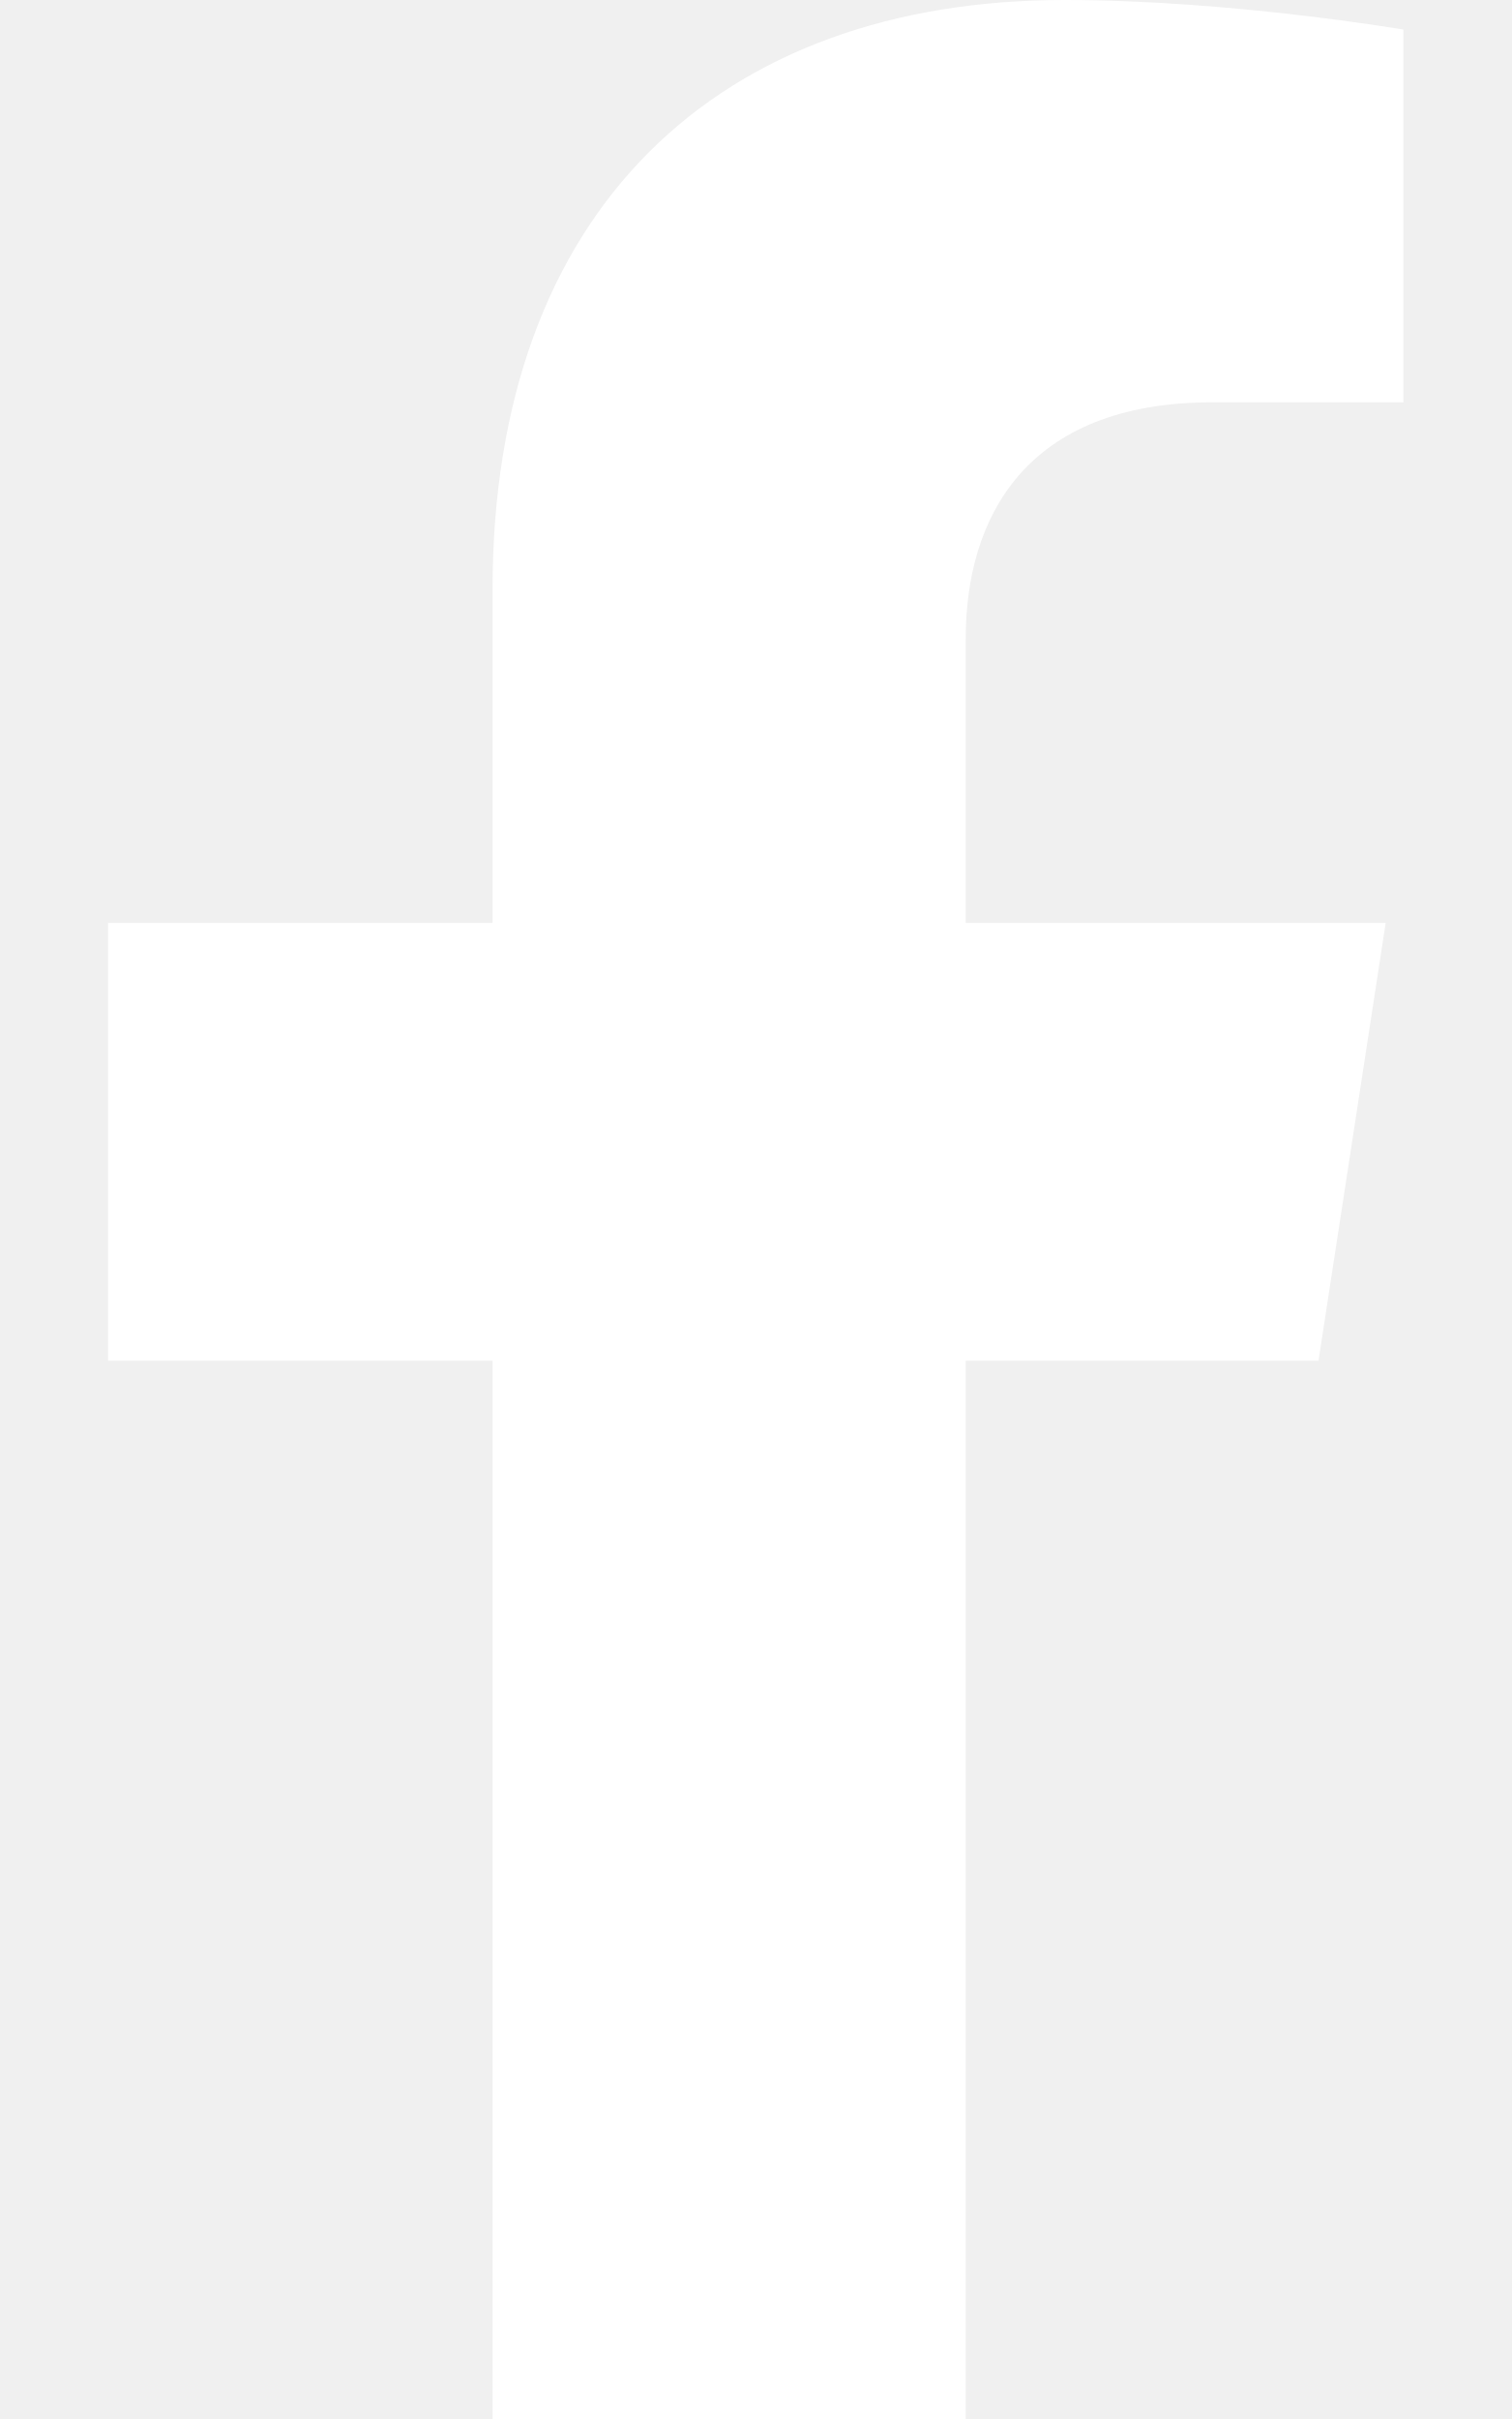
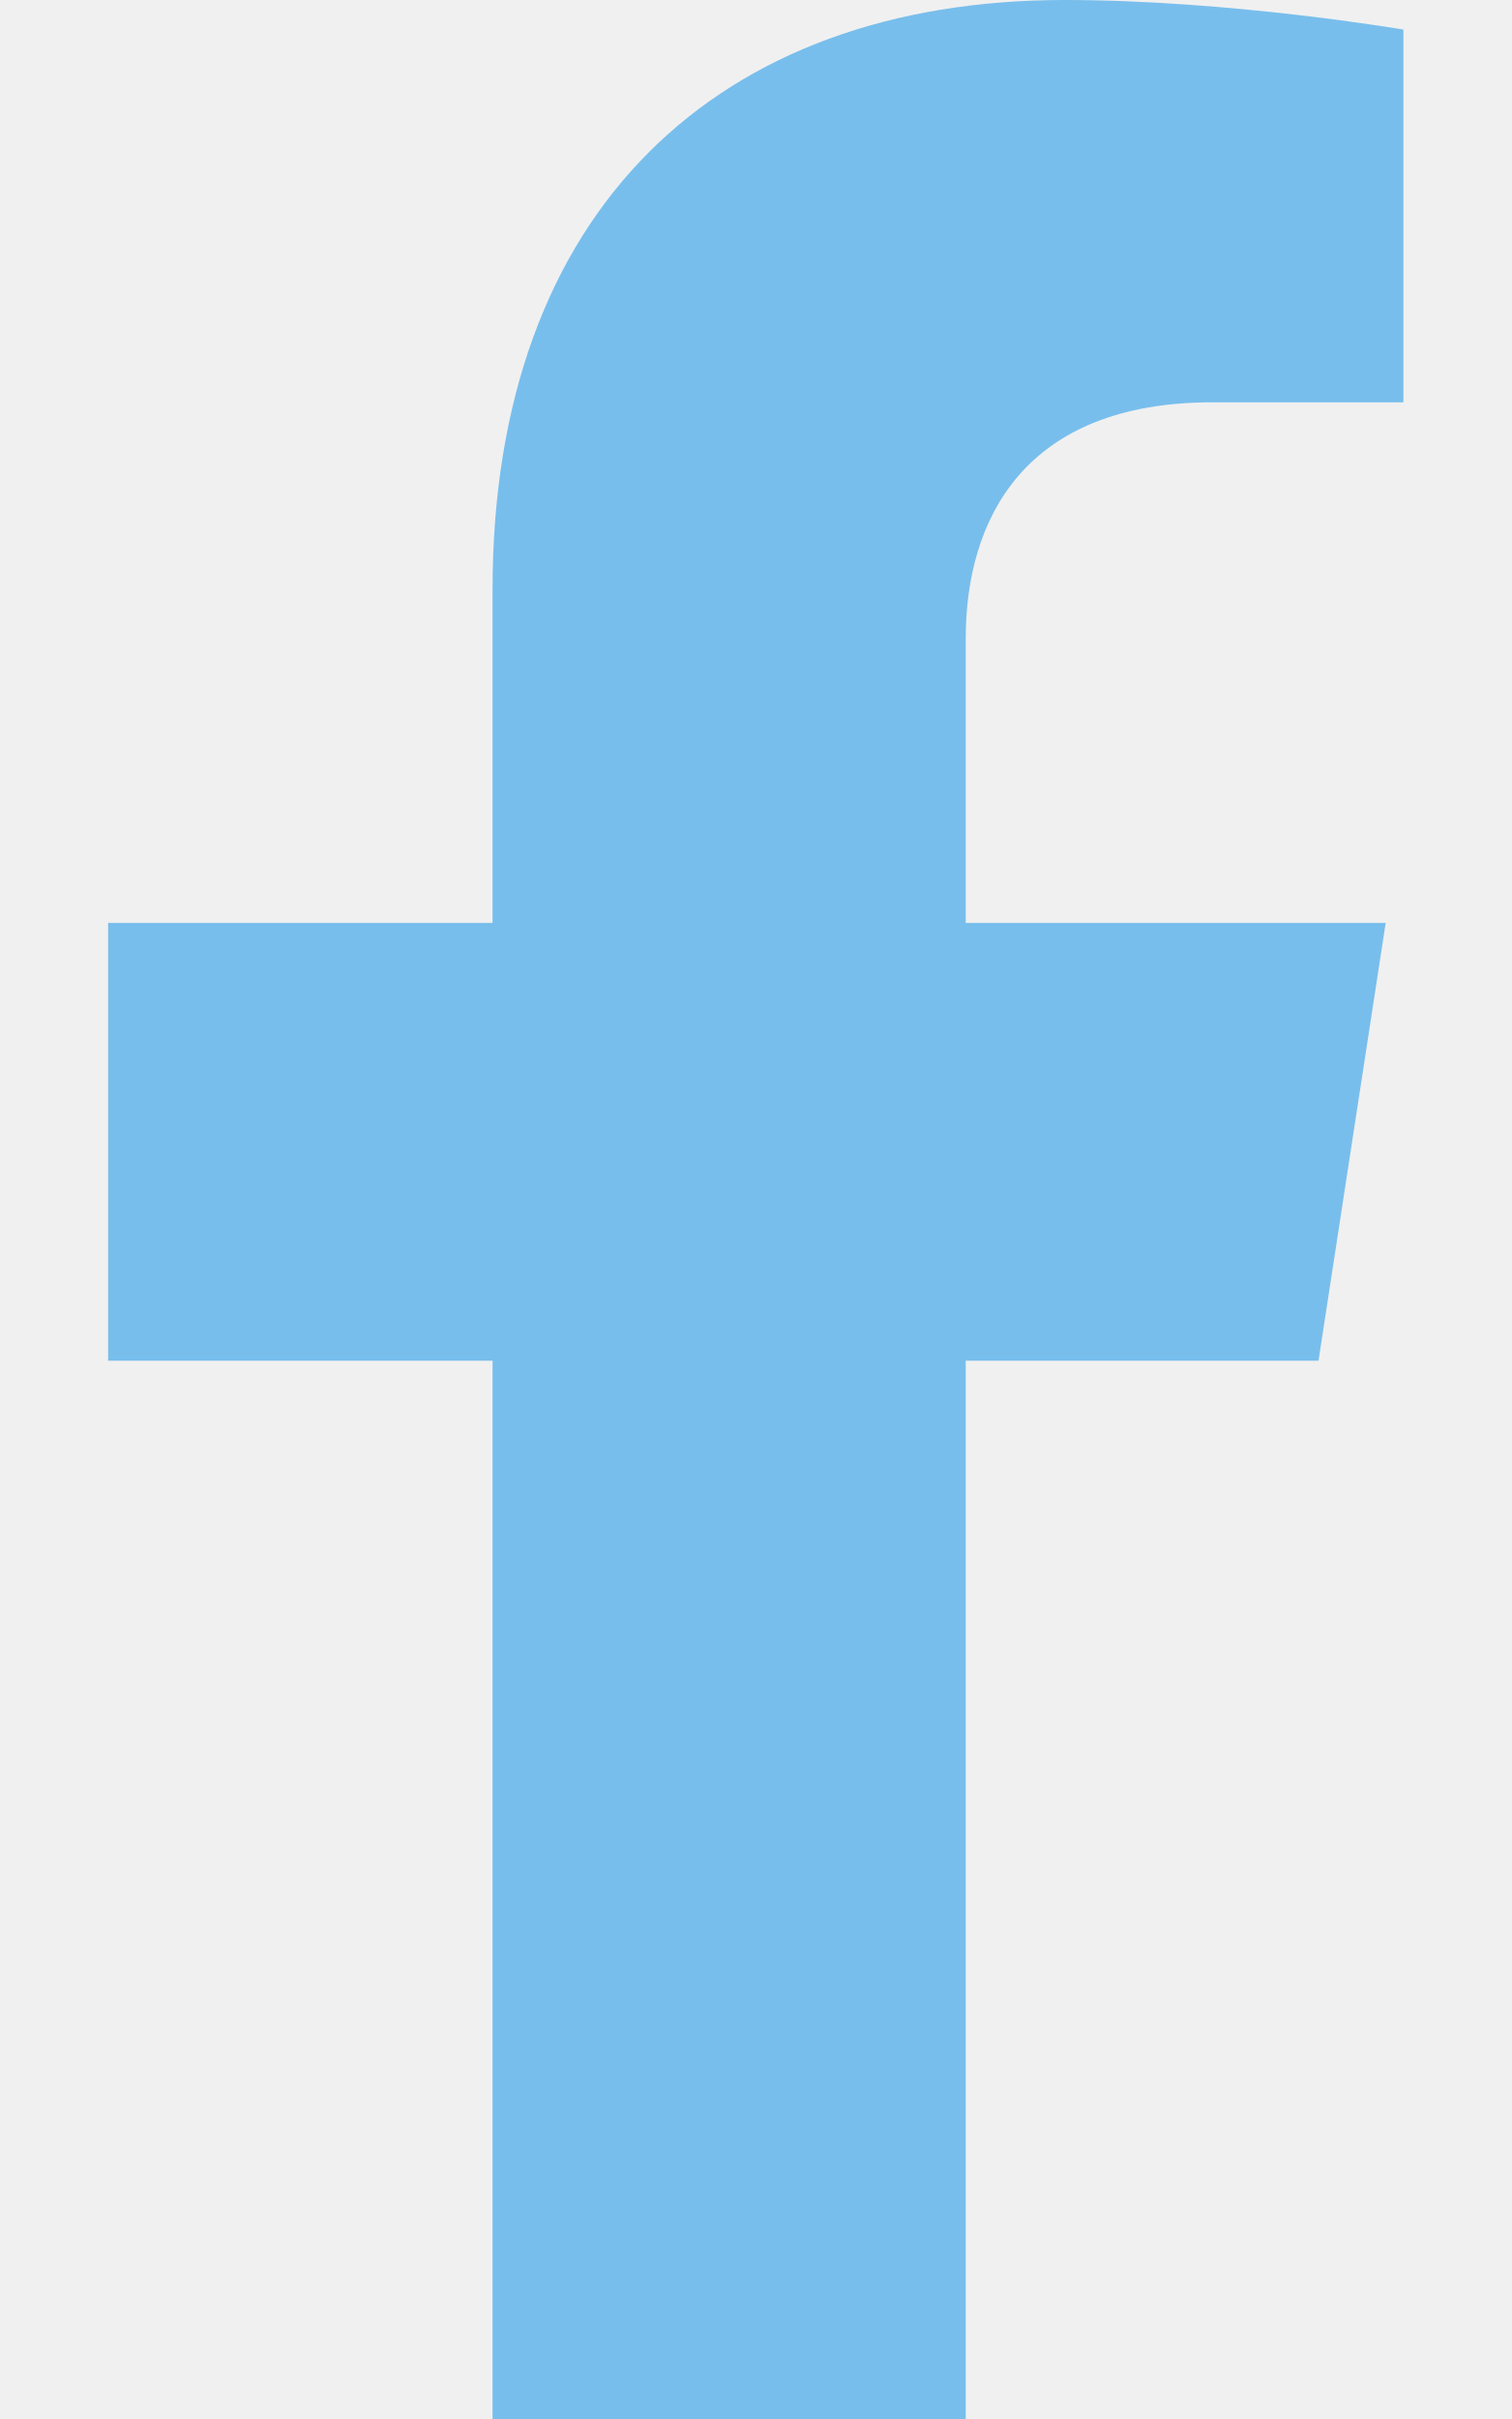
<svg xmlns="http://www.w3.org/2000/svg" aria-hidden="true" focusable="false" data-prefix="fab" data-icon="facebook-f" class="svg-inline--fa fa-facebook-f fa-w-10" role="img" viewBox="0 0 320 512">
-   <path fill="#ffffff" d="M279.14 288l14.22-92.66h-88.91v-60.13c0-25.35 12.42-50.06 52.24-50.06h40.42V6.26S260.43 0 225.36 0c-73.22 0-121.08 44.38-121.08 124.72v70.62H22.89V288h81.39v224h100.17V288z" />
+   <path fill="rgb(120, 190, 236)" d="M279.14 288l14.22-92.66h-88.91v-60.13c0-25.35 12.42-50.06 52.24-50.06h40.42V6.26S260.43 0 225.36 0c-73.22 0-121.08 44.38-121.08 124.72v70.62H22.89V288h81.39v224h100.17V288z" />
</svg>
